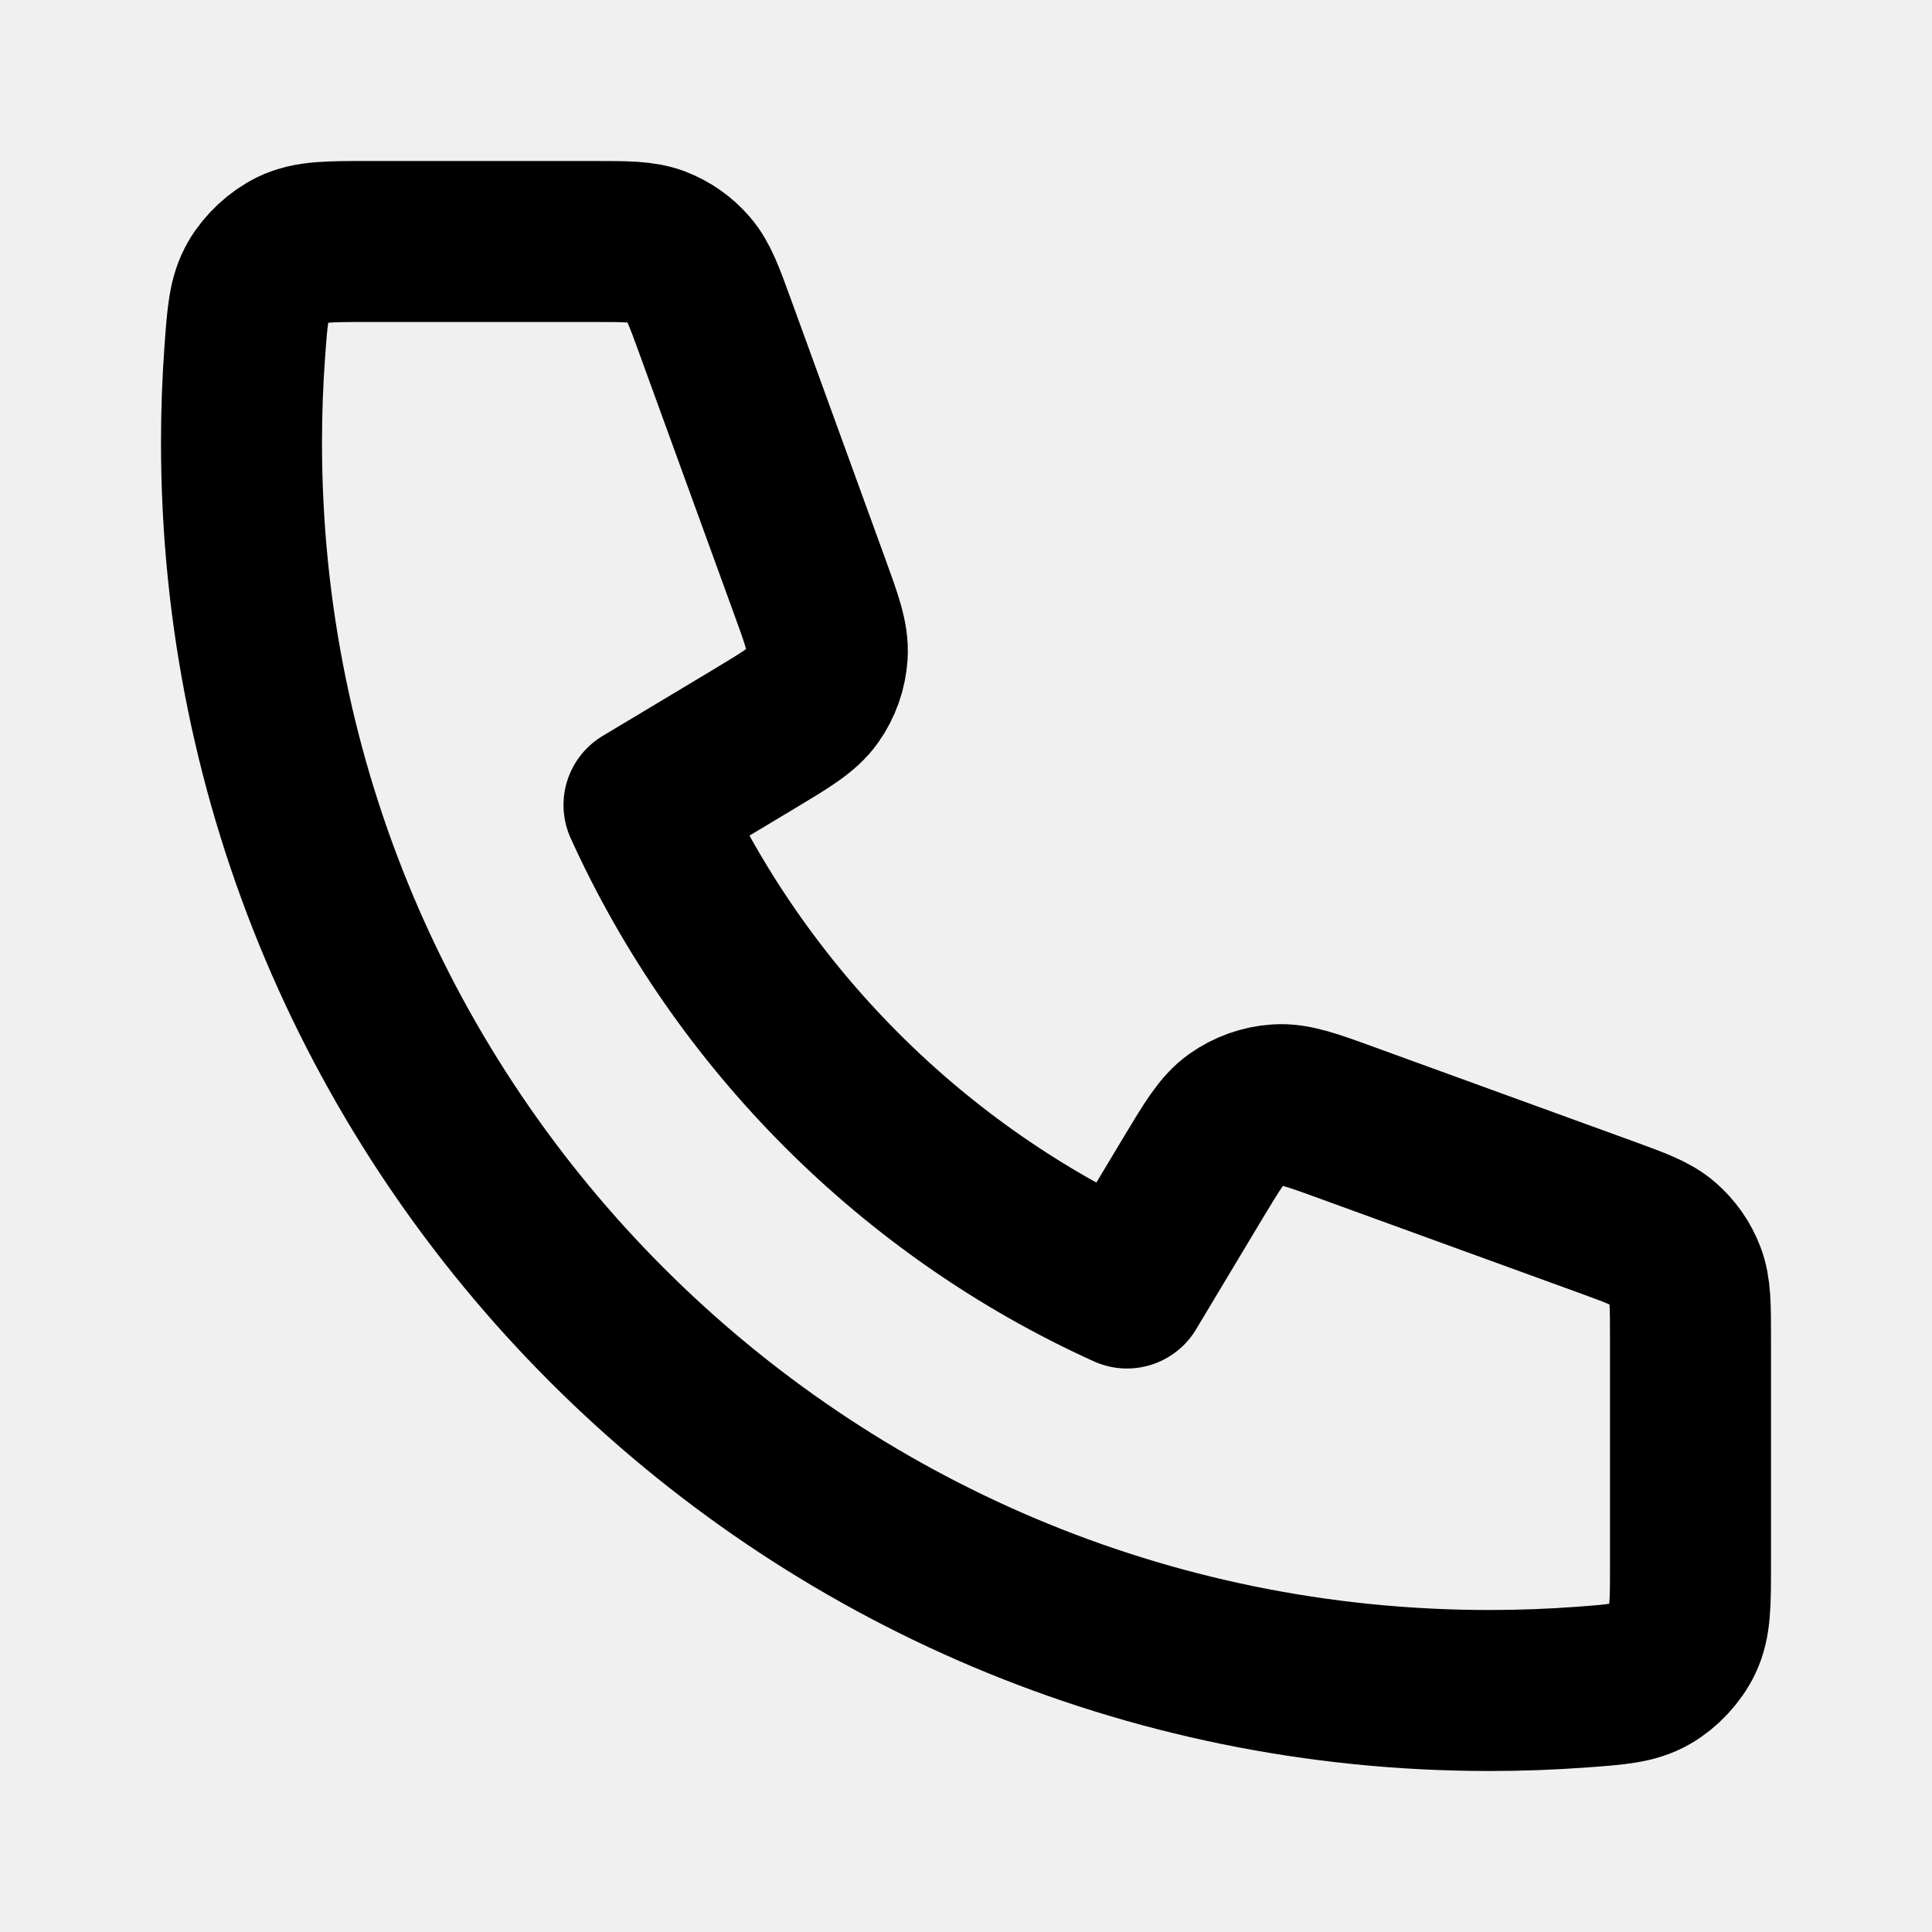
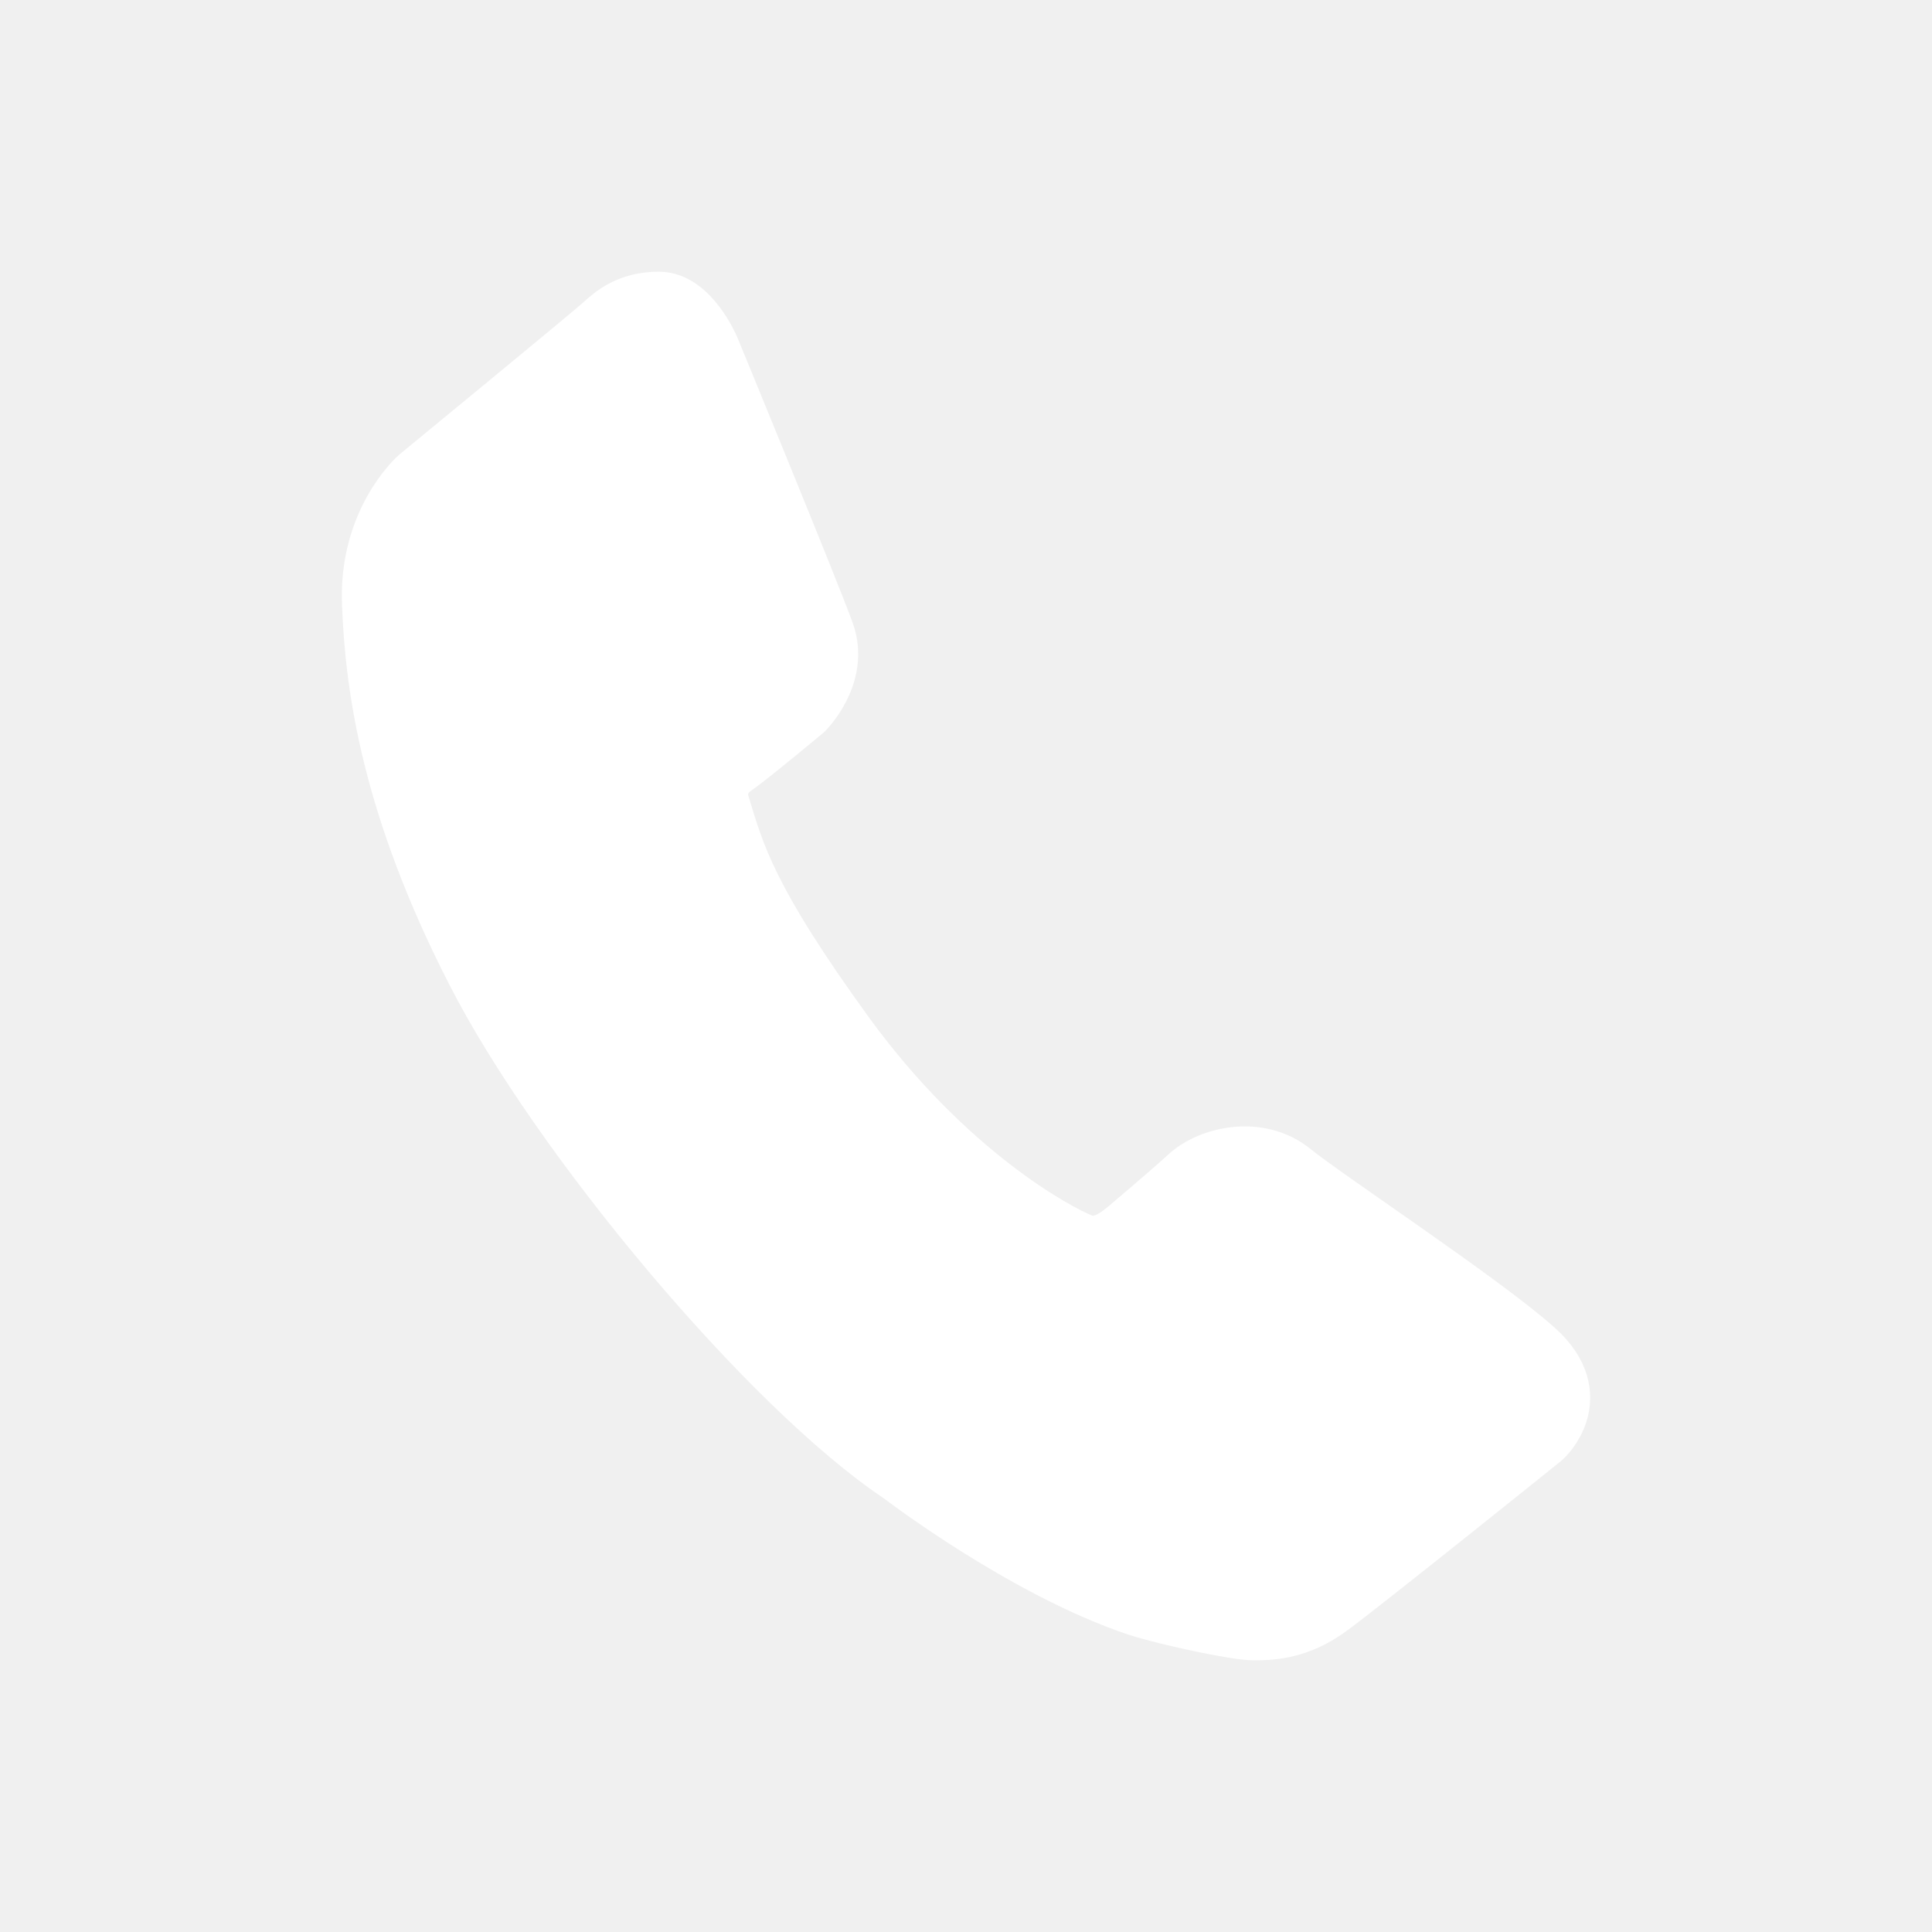
- <svg xmlns="http://www.w3.org/2000/svg" width="64px" height="64px" viewBox="0 0 24 24" fill="none">
+ <svg xmlns="http://www.w3.org/2000/svg" fill="#ffffff" width="27px" height="27px" viewBox="0 0 32 32" stroke="#ffffff">
  <g id="SVGRepo_bgCarrier" stroke-width="0" />
  <g id="SVGRepo_tracerCarrier" stroke-linecap="round" stroke-linejoin="round" />
  <g id="SVGRepo_iconCarrier">
-     <path d="M3 5.5C3 14.06 9.94 21 18.5 21C18.886 21 19.269 20.986 19.648 20.958C20.083 20.926 20.301 20.91 20.499 20.796C20.663 20.702 20.819 20.535 20.901 20.364C21 20.158 21 19.918 21 19.438V16.621C21 16.217 21 16.015 20.933 15.842C20.875 15.689 20.779 15.553 20.656 15.446C20.516 15.324 20.326 15.255 19.947 15.117L16.74 13.951C16.299 13.79 16.078 13.71 15.868 13.724C15.684 13.736 15.506 13.799 15.355 13.906C15.184 14.027 15.063 14.229 14.821 14.631L14 16C11.35 14.8 9.202 12.649 8 10L9.369 9.179C9.771 8.937 9.973 8.816 10.094 8.645C10.201 8.494 10.264 8.316 10.276 8.132C10.29 7.922 10.21 7.702 10.049 7.26L8.883 4.053C8.745 3.674 8.676 3.484 8.554 3.344C8.447 3.22 8.311 3.125 8.158 3.066C7.985 3 7.783 3 7.379 3H4.562C4.082 3 3.842 3 3.636 3.099C3.466 3.181 3.298 3.337 3.204 3.501C3.09 3.699 3.074 3.917 3.042 4.352C3.014 4.731 3 5.114 3 5.5Z" stroke="#000000" stroke-width="2" stroke-linecap="round" stroke-linejoin="round" />
+     <path d="M11.748 5.773S11.418 5 10.914 5c-.496 0-.754.229-.926.387S6.938 7.91 6.938 7.91s-.837.731-.773 2.106c.054 1.375.323 3.332 1.719 6.058 1.386 2.72 4.855 6.876 7.047 8.337 0 0 2.031 1.558 3.921 2.191.549.173 1.647.398 1.903.398.26 0 .719 0 1.246-.385.536-.389 3.543-2.807 3.543-2.807s.736-.665-.119-1.438c-.859-.773-3.467-2.492-4.025-2.944-.559-.459-1.355-.257-1.699.054-.343.313-.956.828-1.031.893-.112.086-.419.365-.763.226-.438-.173-2.234-1.148-3.899-3.426-1.655-2.276-1.837-3.02-2.084-3.824a.56.56 0 0 1 .225-.657c.248-.172 1.161-.933 1.161-.933s.591-.583.344-1.27-1.906-4.716-1.906-4.716z" />
  </g>
</svg>
